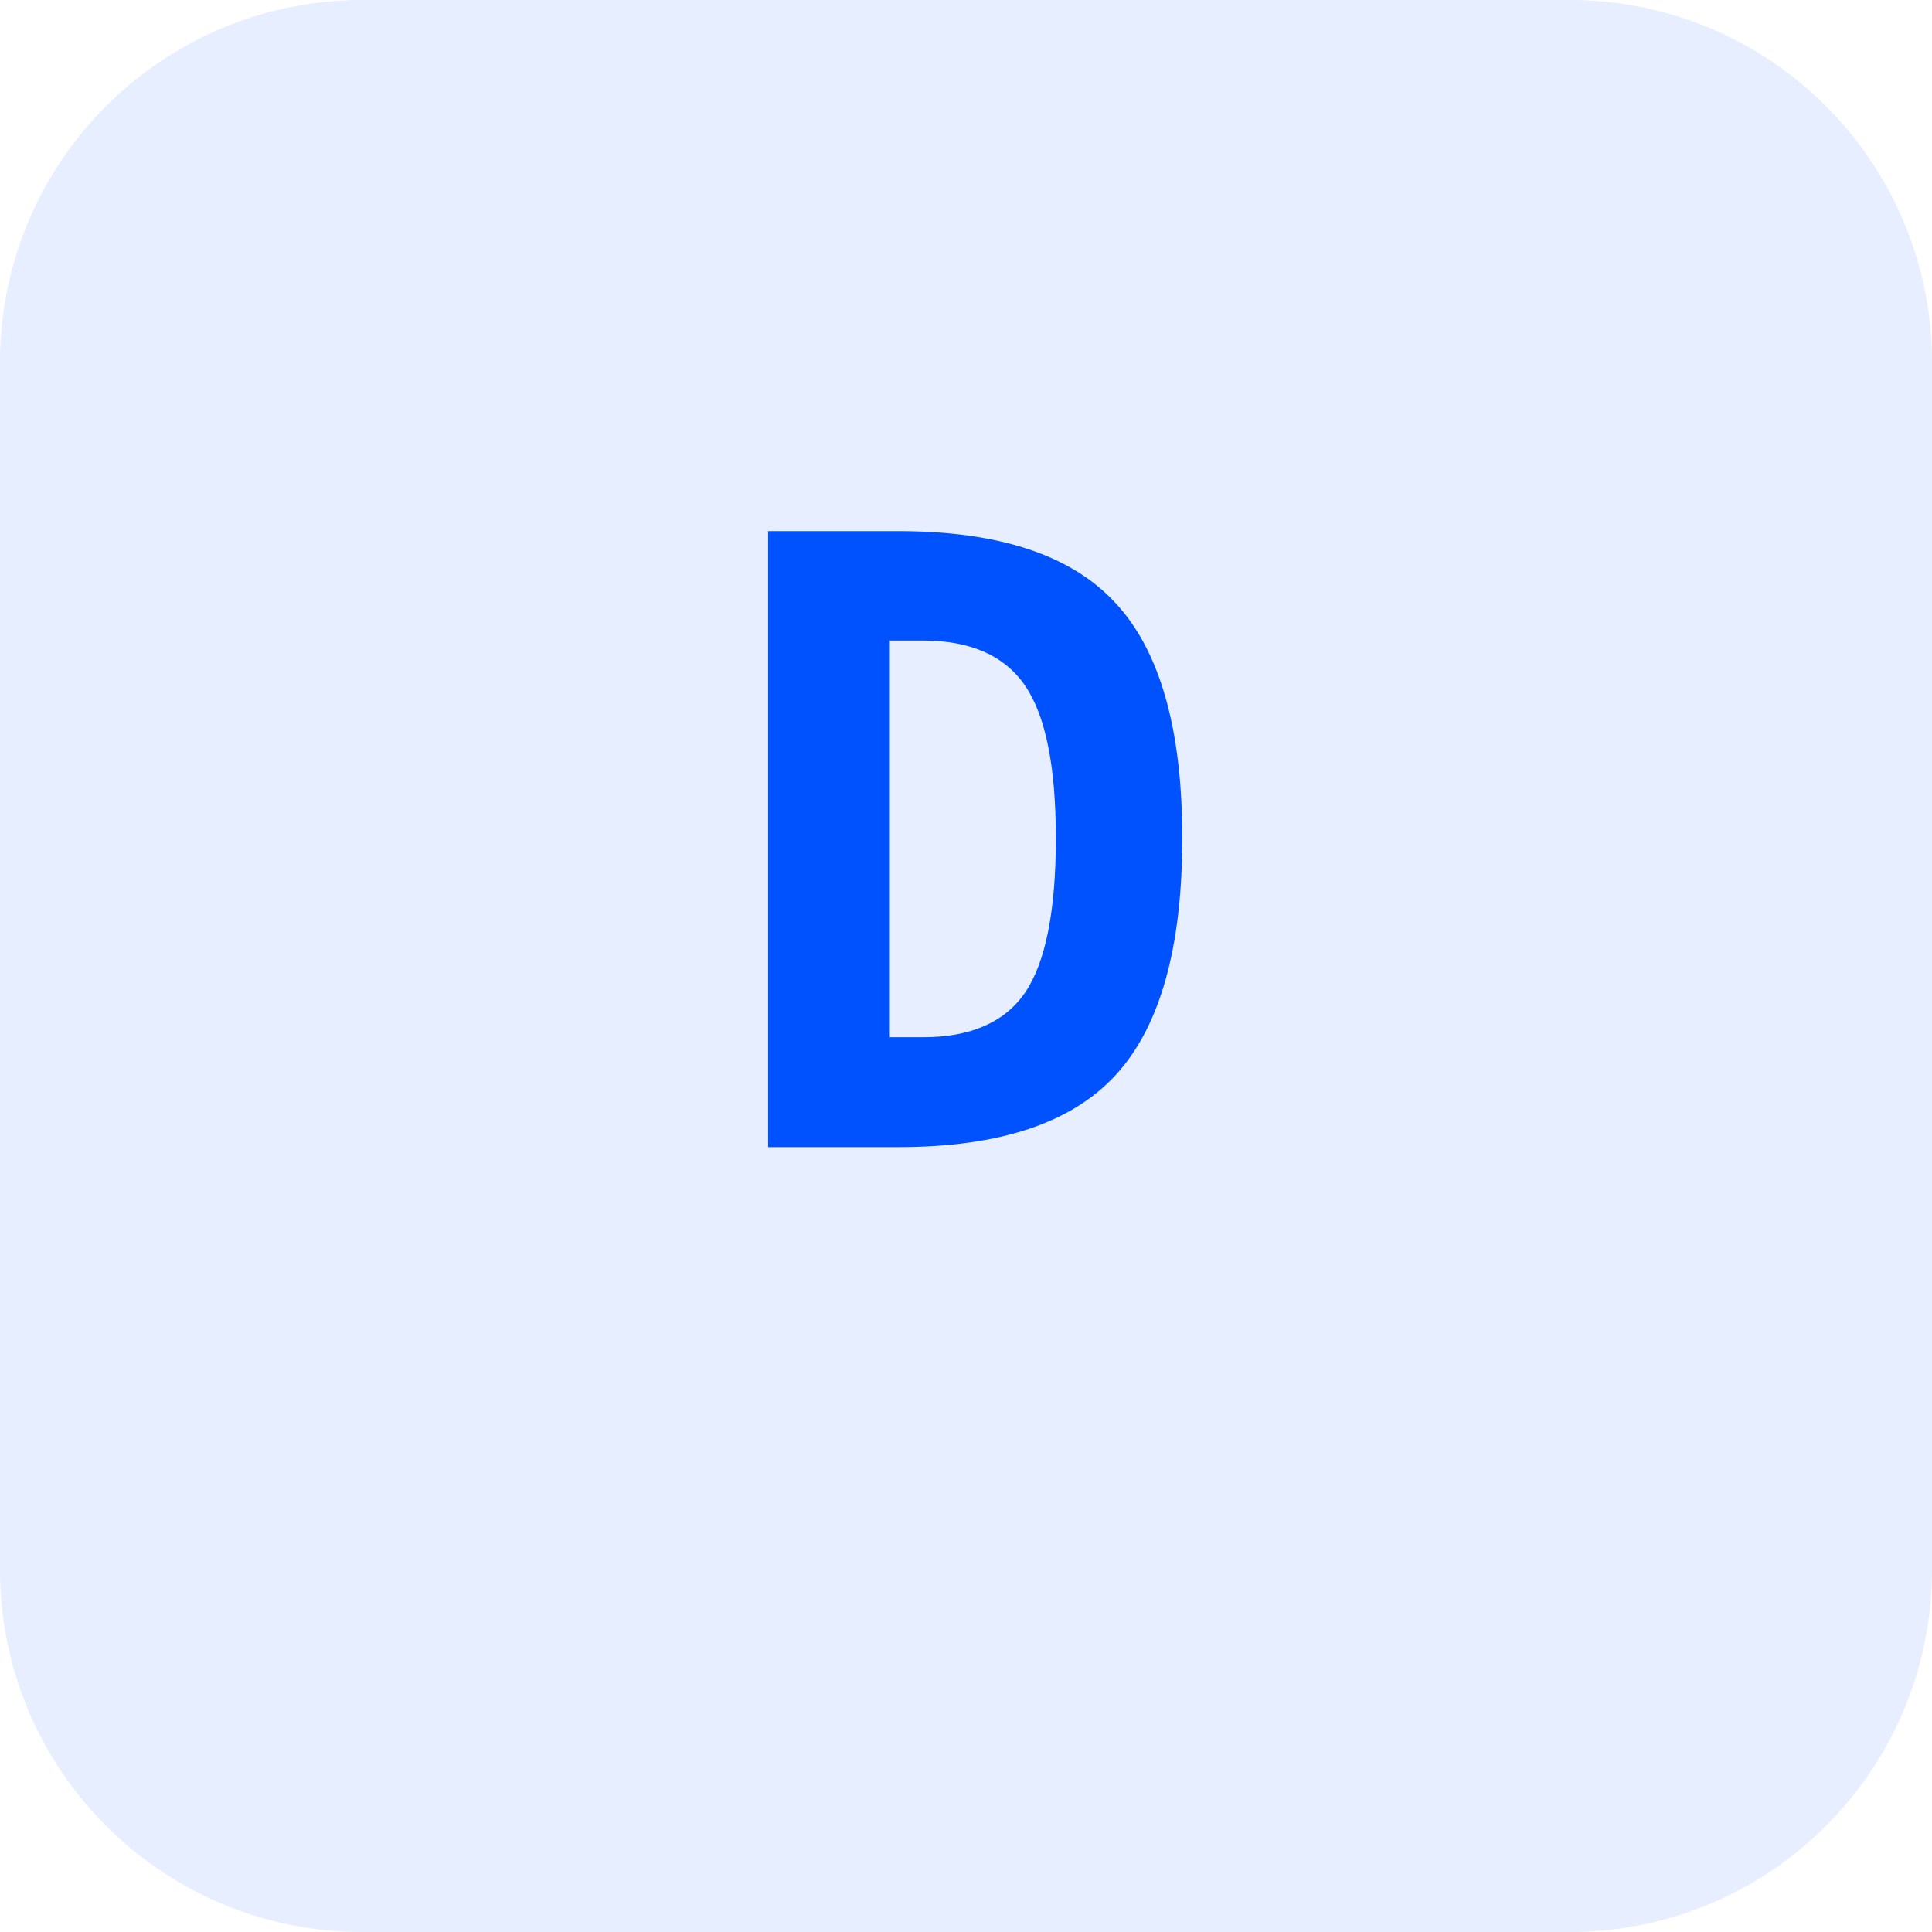
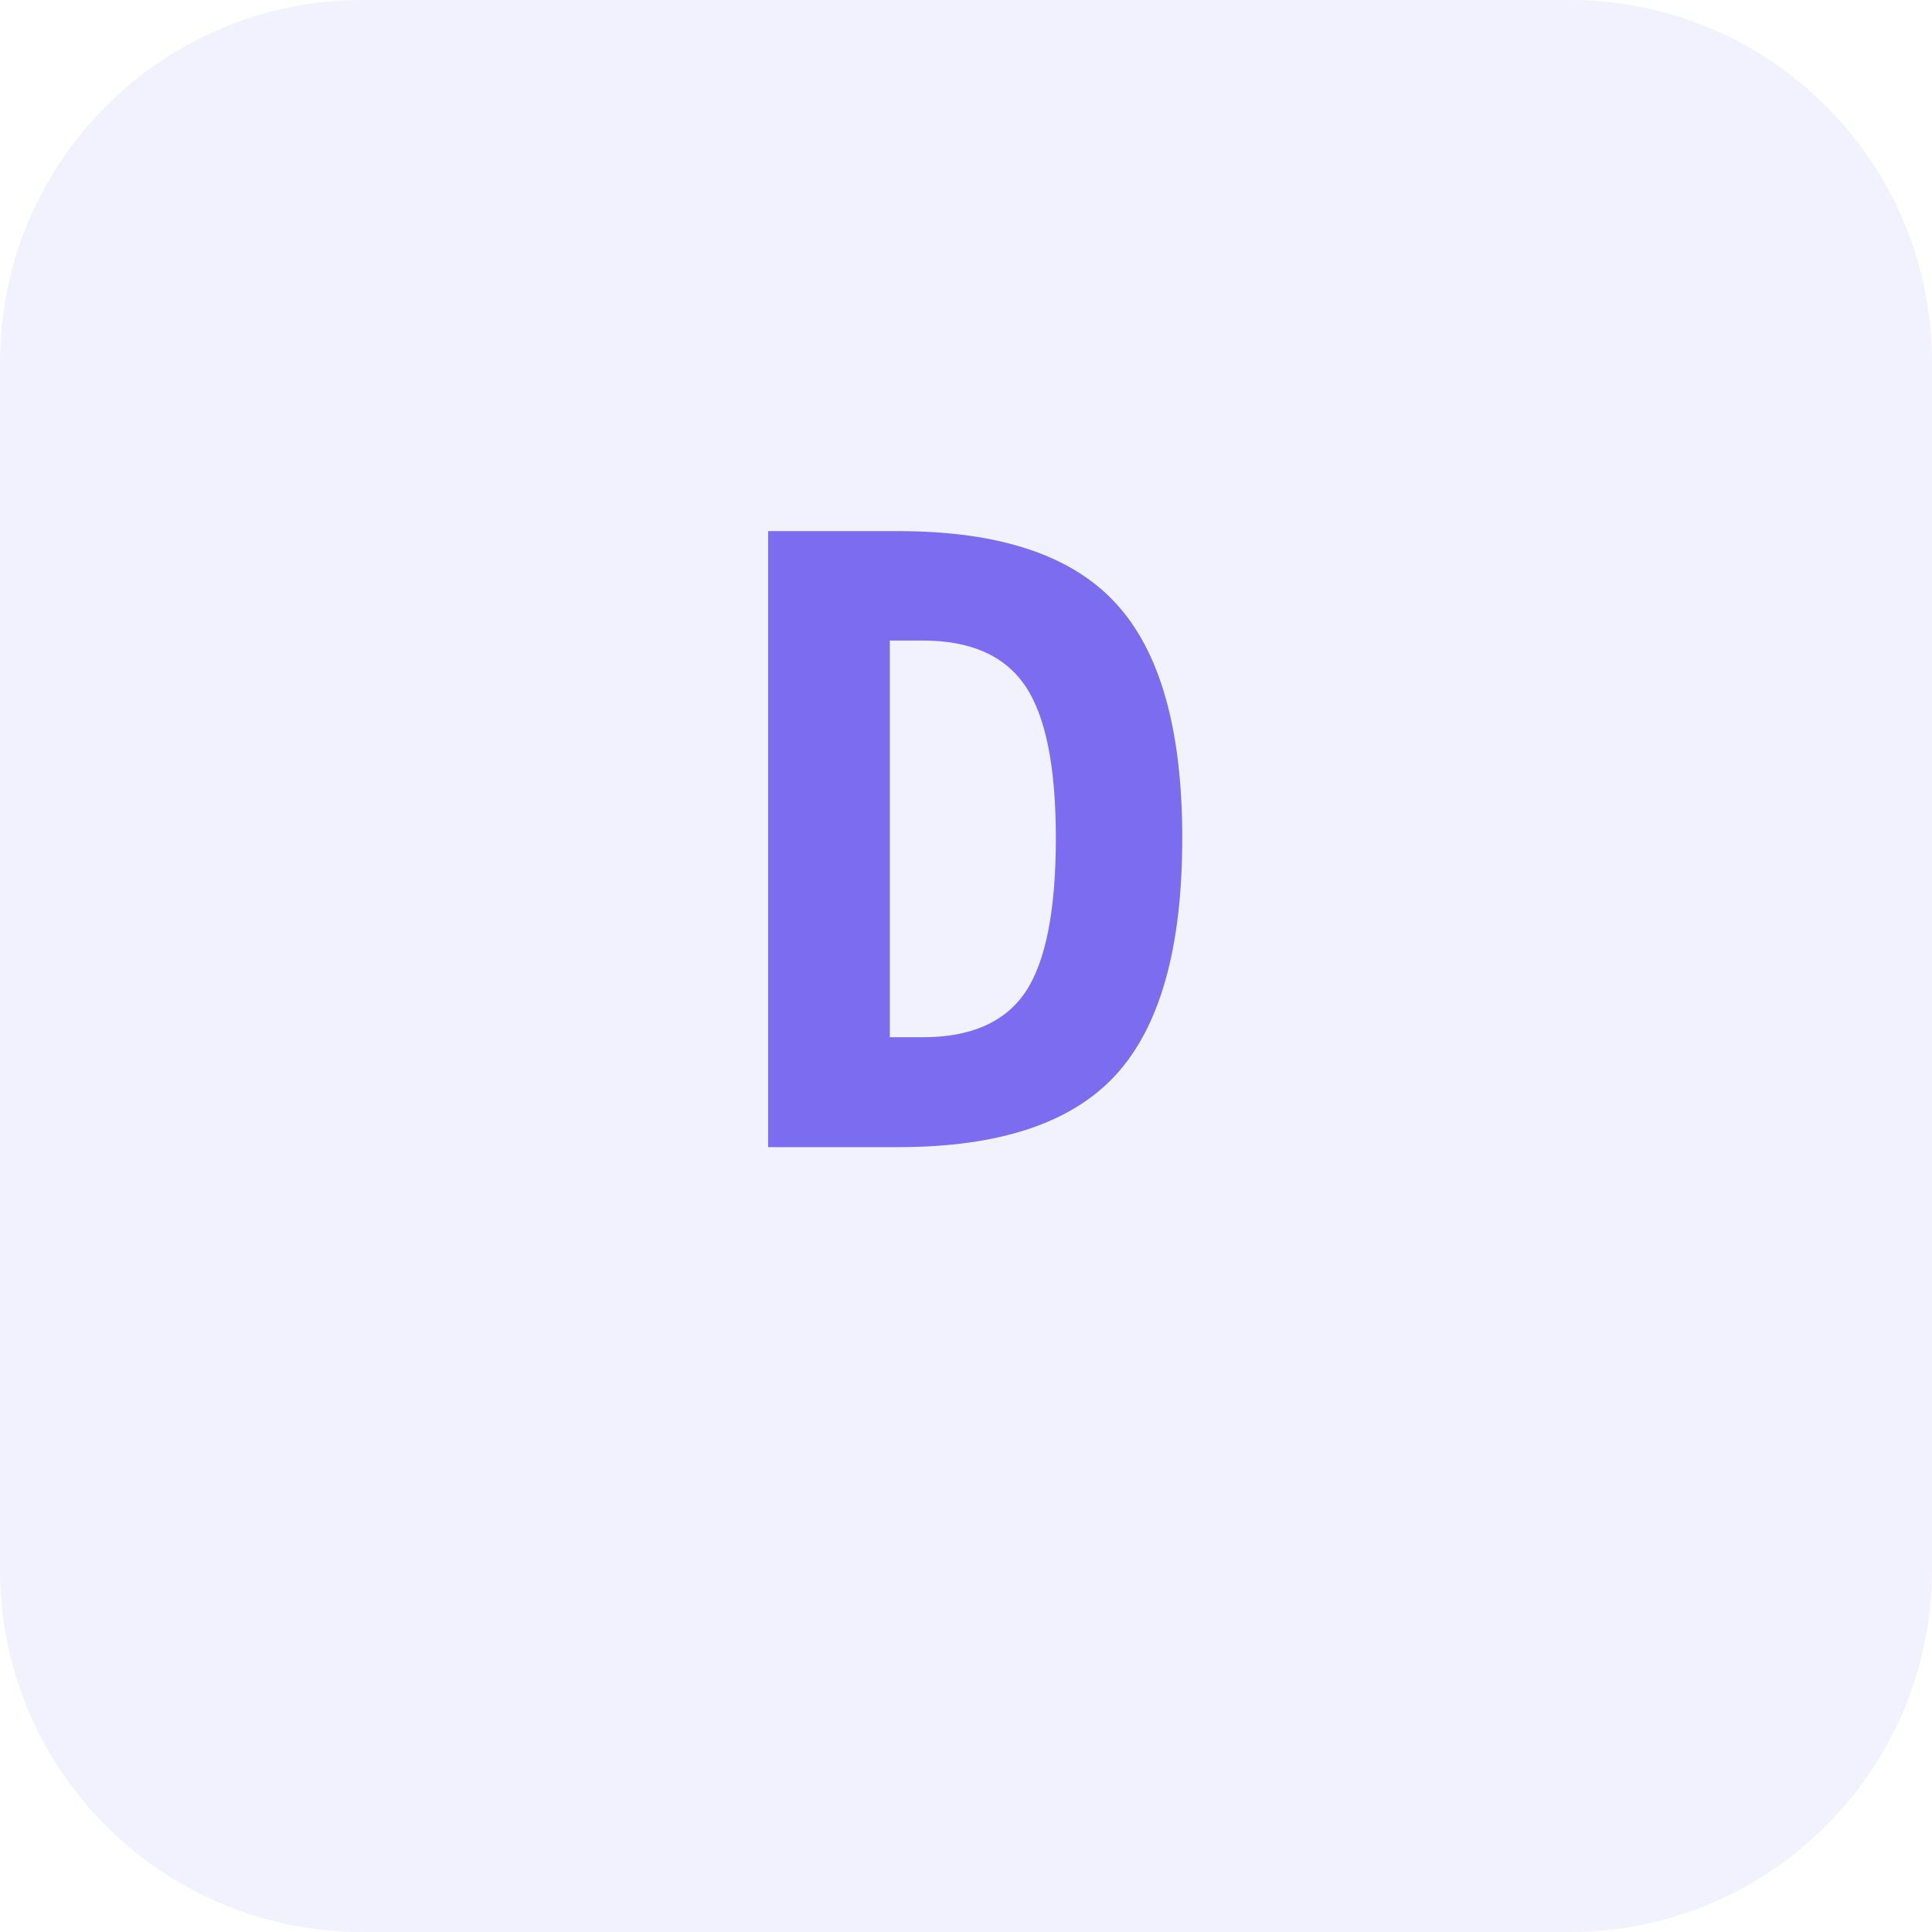
<svg xmlns="http://www.w3.org/2000/svg" width="64" height="64" viewBox="0 0 64 64">
-   <rect width="64" height="64" rx="12" fill="#0052ff" opacity="0.1" />
-   <text x="32" y="38" text-anchor="middle" font-family="monospace" font-size="28" font-weight="bold" fill="#0052ff">D</text>
+   <rect width="64" height="64" rx="12" fill="#7c6cf0" opacity="0.1" />
+   <text x="32" y="38" text-anchor="middle" font-family="monospace" font-size="28" font-weight="bold" fill="#7c6cf0">D</text>
</svg>
